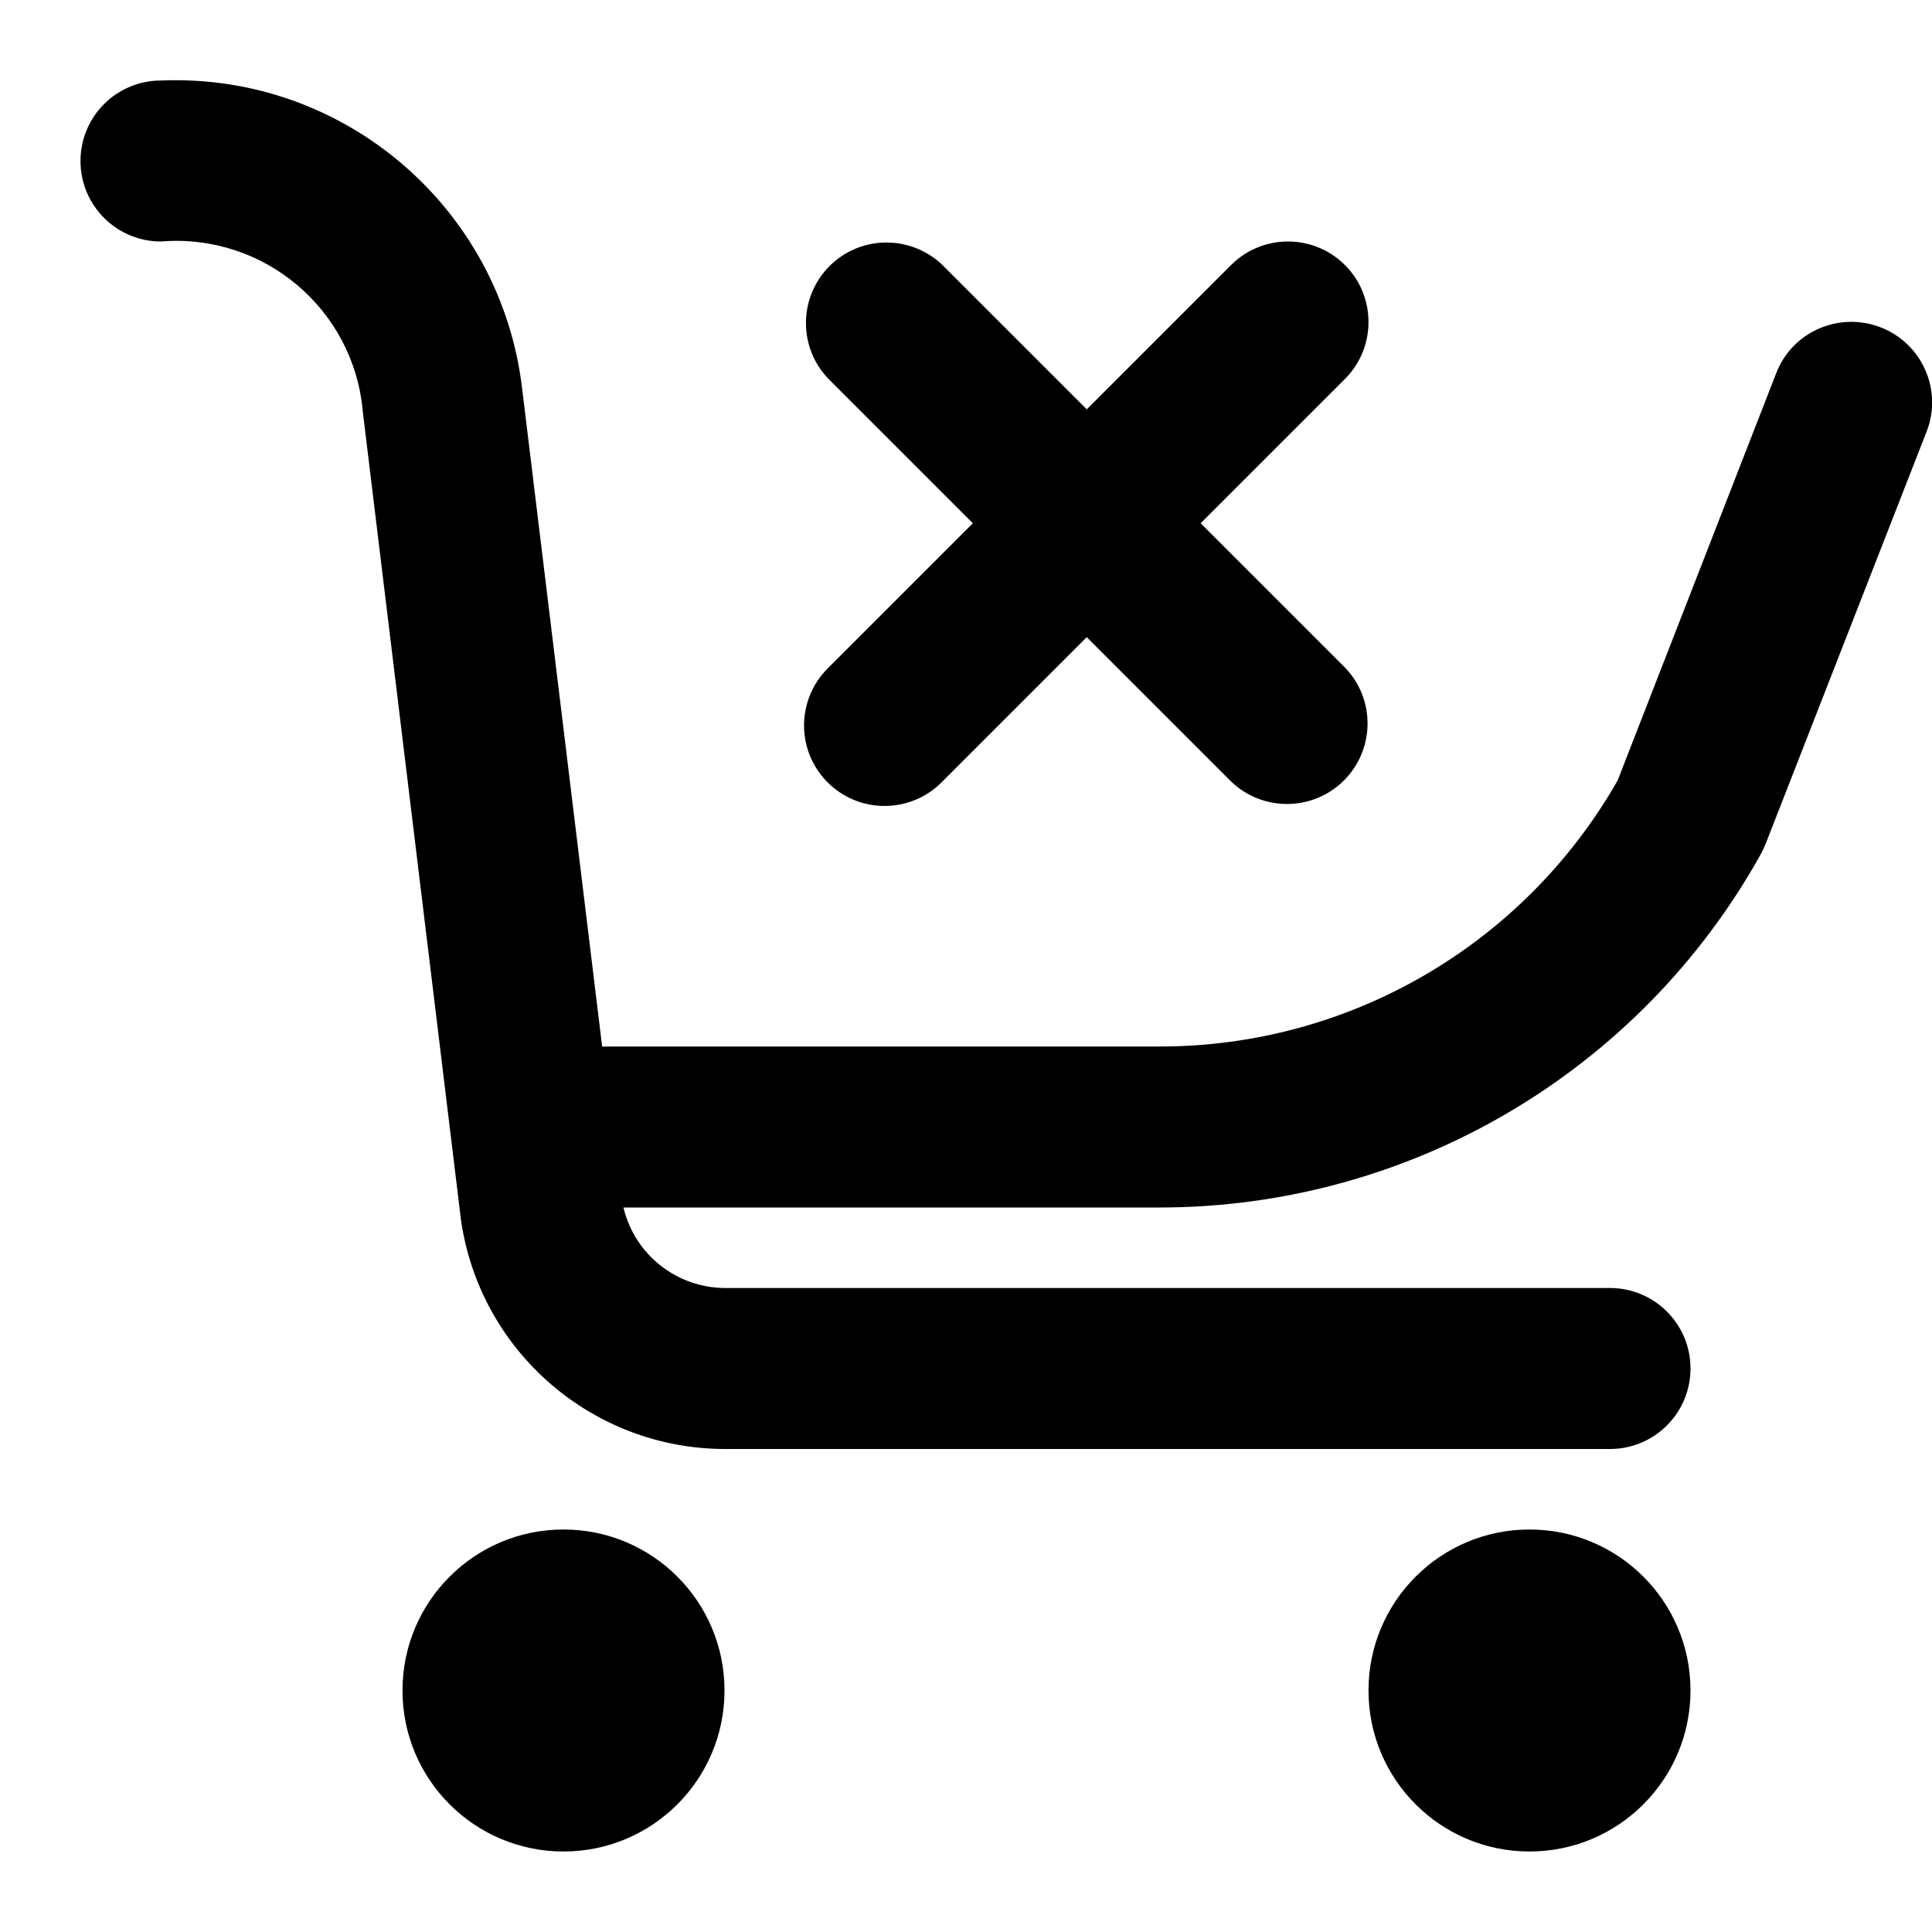
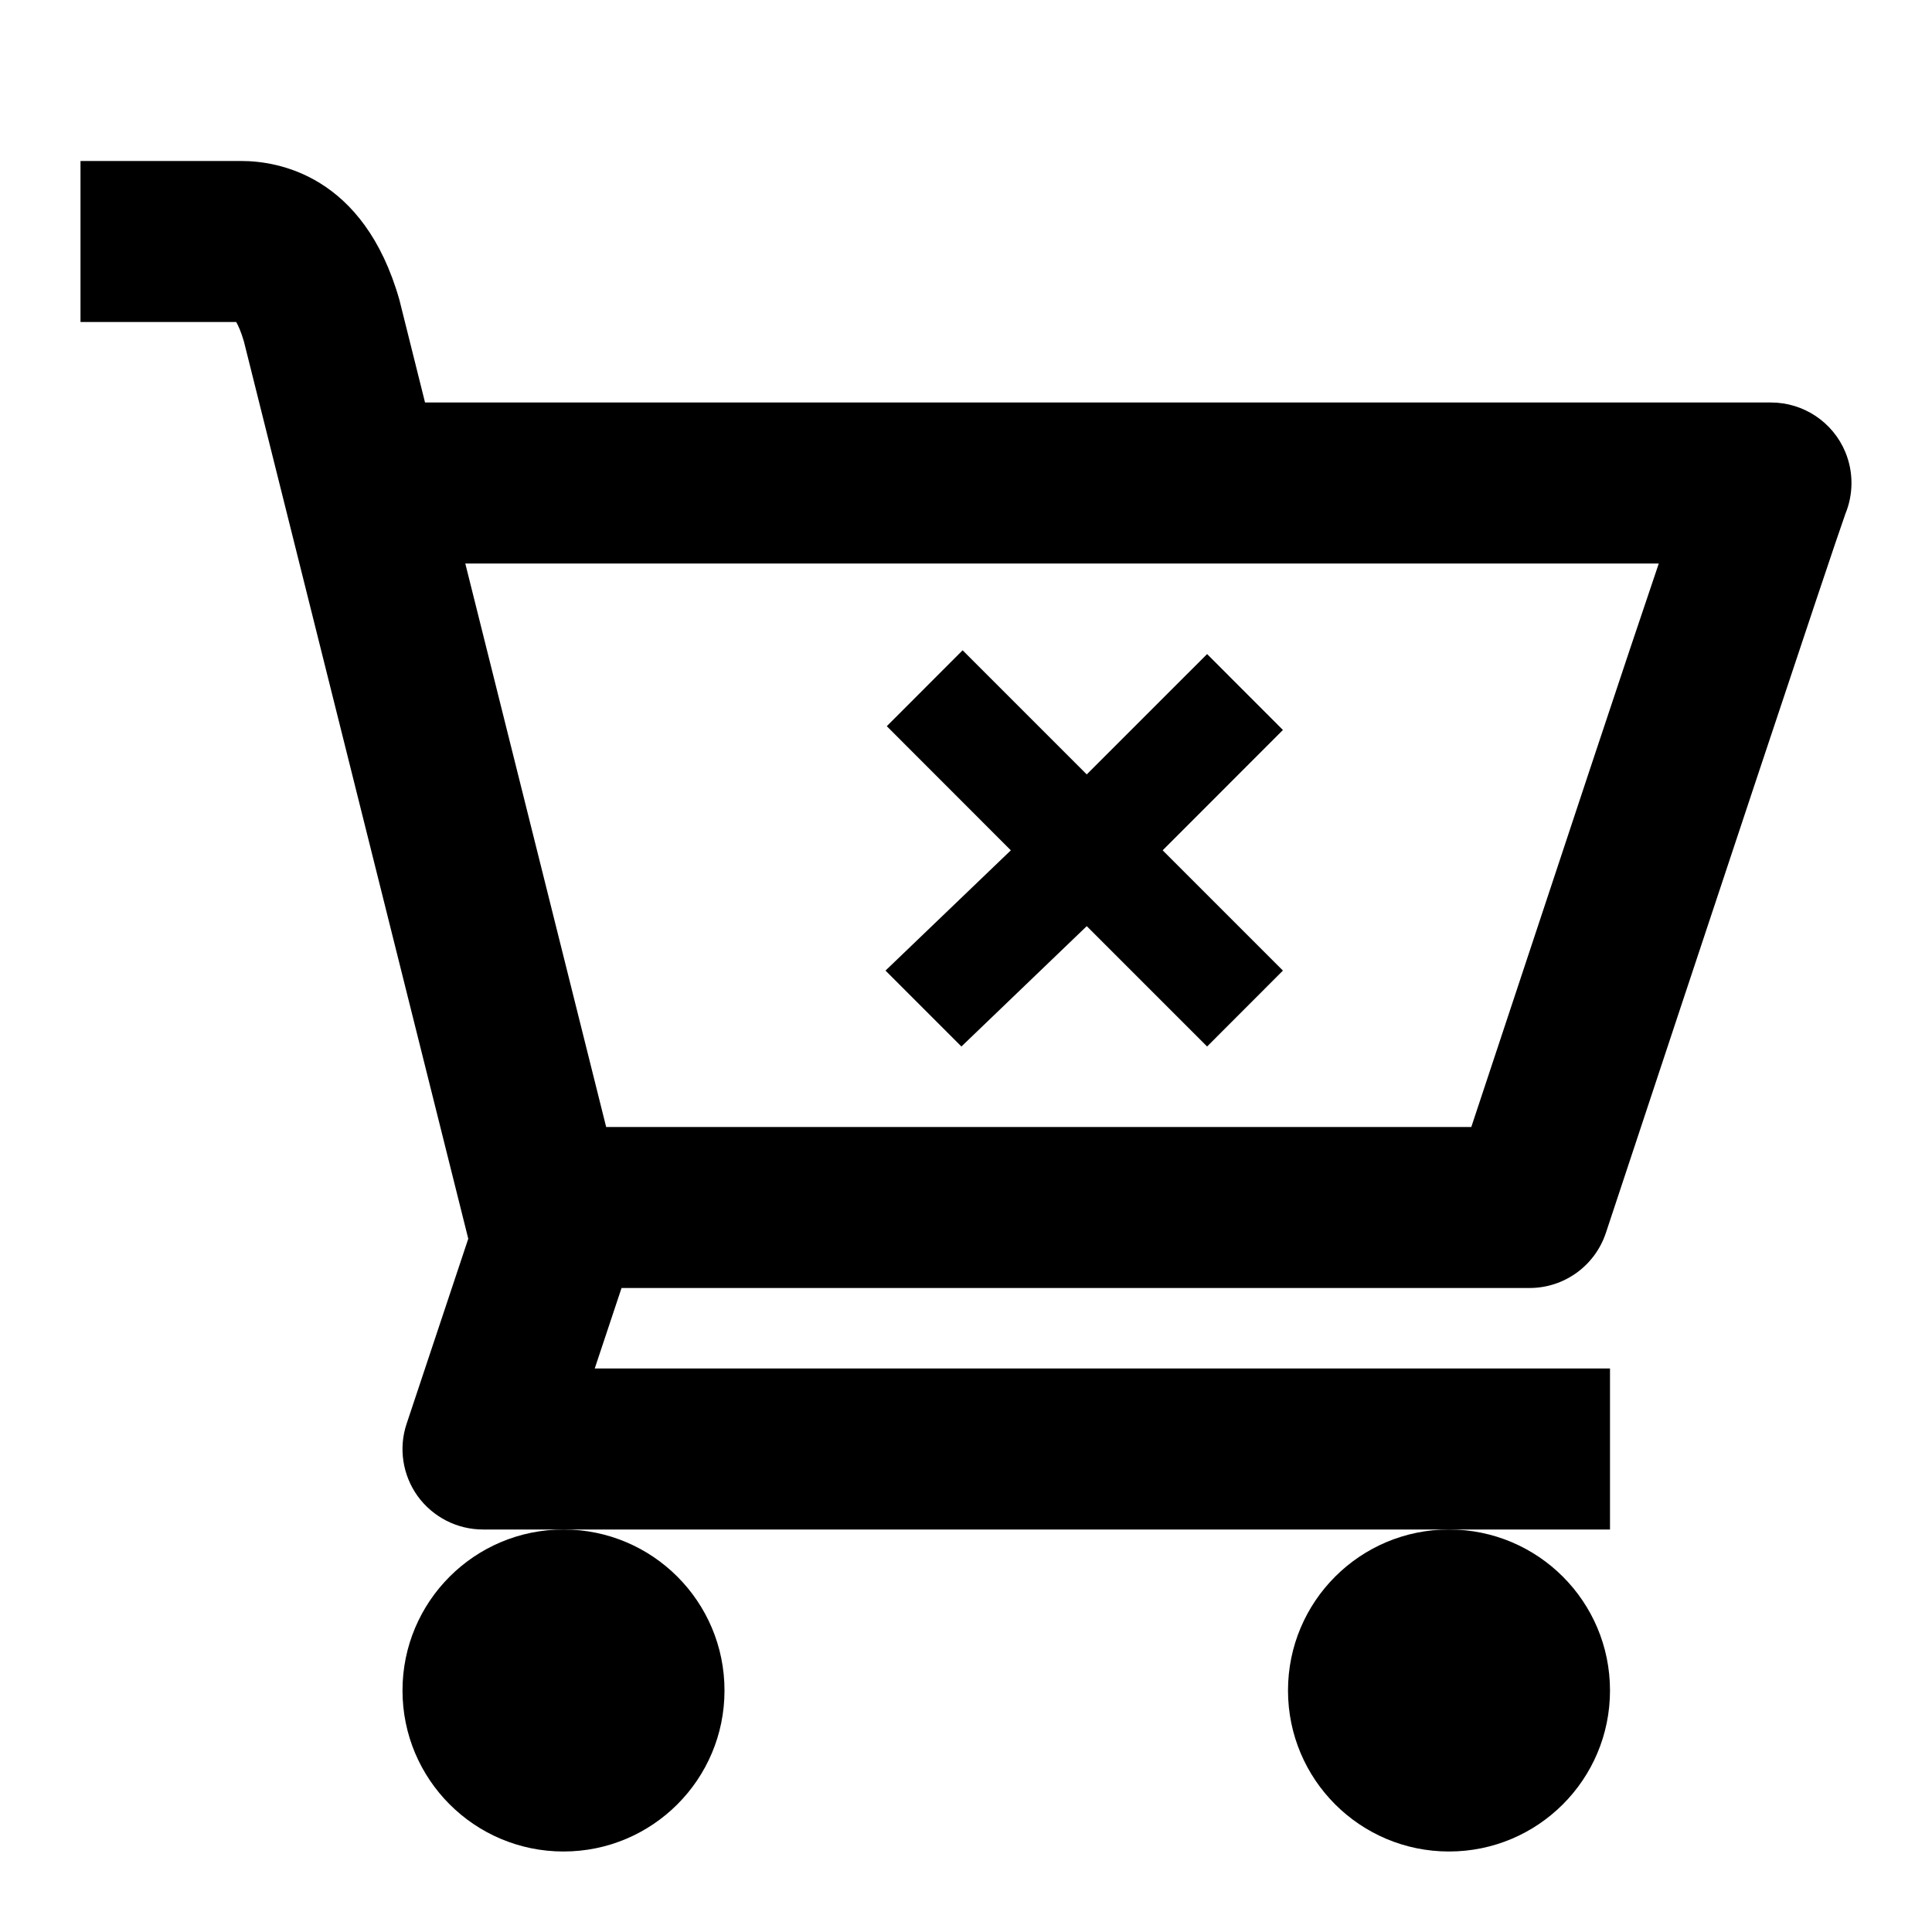
- <svg xmlns="http://www.w3.org/2000/svg" width="960" height="960" viewBox="0 0 960 960">
-   <path d="m934.6 162.7c20.5 8 30.8 31.2 22.7 51.8l-80 204.9c-0.7 1.7-1.5 3.4-2.3 4.9-60.3 108.4-174.6 175.6-298.6 175.7h-266.6c5.5 23.3 26.3 39.8 50.2 40h440c22.1 0 40 17.9 40 40s-17.9 40-40 40h-440c-65.7-0.2-121.4-48.5-130.9-113.5l-48.8-401.7c-4.3-51.1-49.2-89-100.3-84.8-22.1 0-40-17.9-40-40s17.9-40 40-40c90.8-3.7 169 63.2 179.5 153.5l39.7 326.5h277.2c94.1 0 180.8-50.5 227.4-132.2l78.8-202.4c3.8-9.9 11.5-17.9 21.2-22.1 9.8-4.3 20.8-4.5 30.8-0.6z m-654.6 757.3c-44.2 0-80-35.8-80-80s35.8-80 80-80 80 35.8 80 80-35.8 80-80 80z m480 0c-44.2 0-80-35.8-80-80s35.8-80 80-80 80 35.8 80 80-35.8 80-80 80z m-91.7-788.3c15.6 15.6 15.6 41 0 56.6l-71.7 71.7 71.7 71.7c15.2 15.7 14.9 40.7-0.5 56.1-15.4 15.4-40.4 15.6-56.1 0.5l-71.7-71.7-71.7 71.7c-10 10.4-24.9 14.5-38.9 10.9-14-3.7-24.9-14.6-28.6-28.6-3.6-14 0.5-28.8 10.9-38.9l71.7-71.7-71.7-71.7c-15.2-15.7-14.9-40.7 0.5-56.1 15.4-15.4 40.4-15.6 56.1-0.5l71.7 71.7 71.7-71.7c15.6-15.6 41-15.6 56.6 0z" />
+ <svg xmlns="http://www.w3.org/2000/svg" width="24px" height="24px" viewBox="0 0 24 24" version="1.1">
+   <defs />
+   <g id="Page-1" stroke="none" stroke-width="1" fill="none" fill-rule="evenodd">
+     <g id="cart-cross" fill="#000000">
+       <g id="Cart-Cross" transform="translate(1, 2)">
+         <path d="M15,19 C15,20.105 15.895,21 17,21 C18.105,21 19,20.105 19,19 C19,17.895 18.105,17 17,17 C15.895,17 15,17.895 15,19" id="Fill-2" />
+         <path d="M4,19 C4,20.105 4.895,21 6,21 C7.105,21 8,20.105 8,19 C8,17.895 7.105,17 6,17 C4.895,17 4,17.895 4,19" id="Fill-3" />
+         <path d="M18,14 C18.432,14 18.813,13.724 18.949,13.315 C20.068,9.935 21.768,4.815 21.924,4.383 C22.023,4.143 22.027,3.867 21.924,3.617 C21.769,3.243 21.404,3 21,3 L4.28,3 L3.962,1.727 C3.52,0.168 2.442,0 2,0 L0,0 L0,2 L1.934,2 C1.958,2.041 1.993,2.115 2.03,2.242 L4.817,13.388 L4.052,15.684 C3.949,15.988 4.001,16.324 4.188,16.585 C4.377,16.846 4.679,17 5,17 L19,17 L19,15 L6.388,15 L6.721,14 L18,14 L18,14 Z M19.606,5 C19.199,6.197 18.506,8.291 17.277,12 L6.53,12 L4.78,5 L19.606,5 L19.606,5 Z" id="Fill-4" />
+         <polyline id="Fill-5" points="10 10.057 10.943 11 12.5 9.505 13.995 11 14.937 10.057 13.443 8.563 14.937 7.068 13.995 6.125 12.5 7.62 10.958 6.078 10.016 7.021 11.557 8.563 10 10.057" />
+       </g>
+     </g>
+   </g>
</svg>
